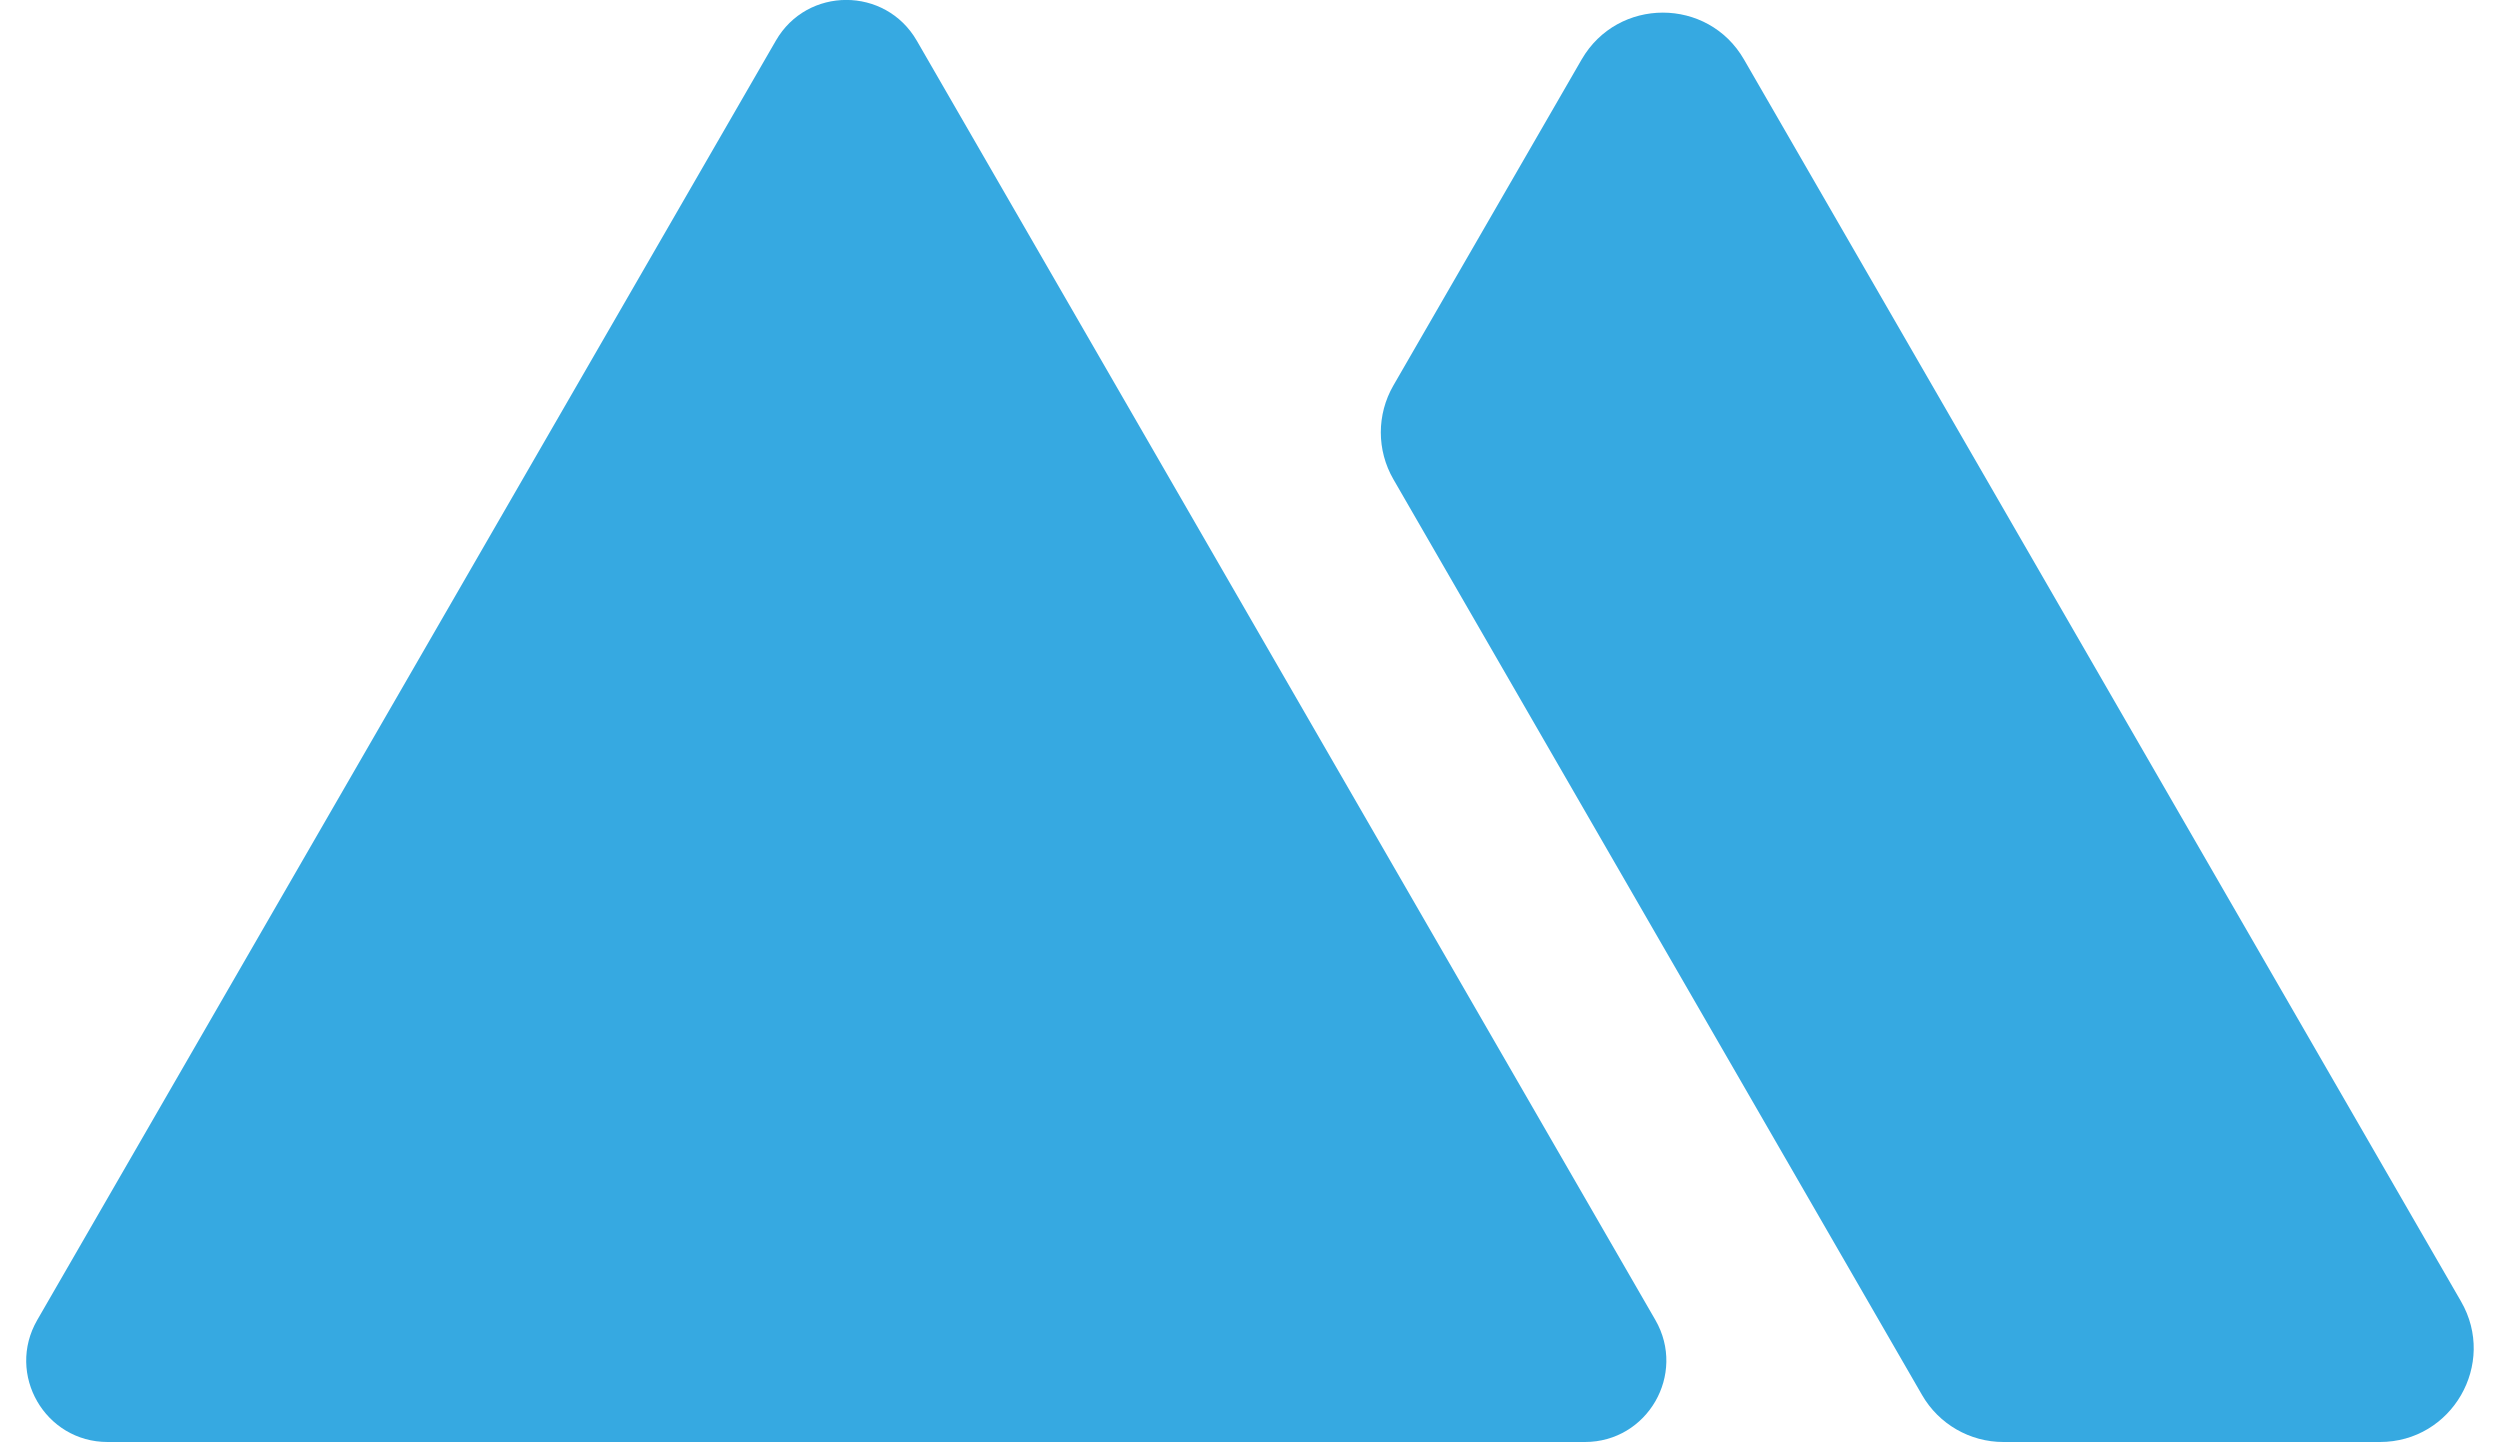
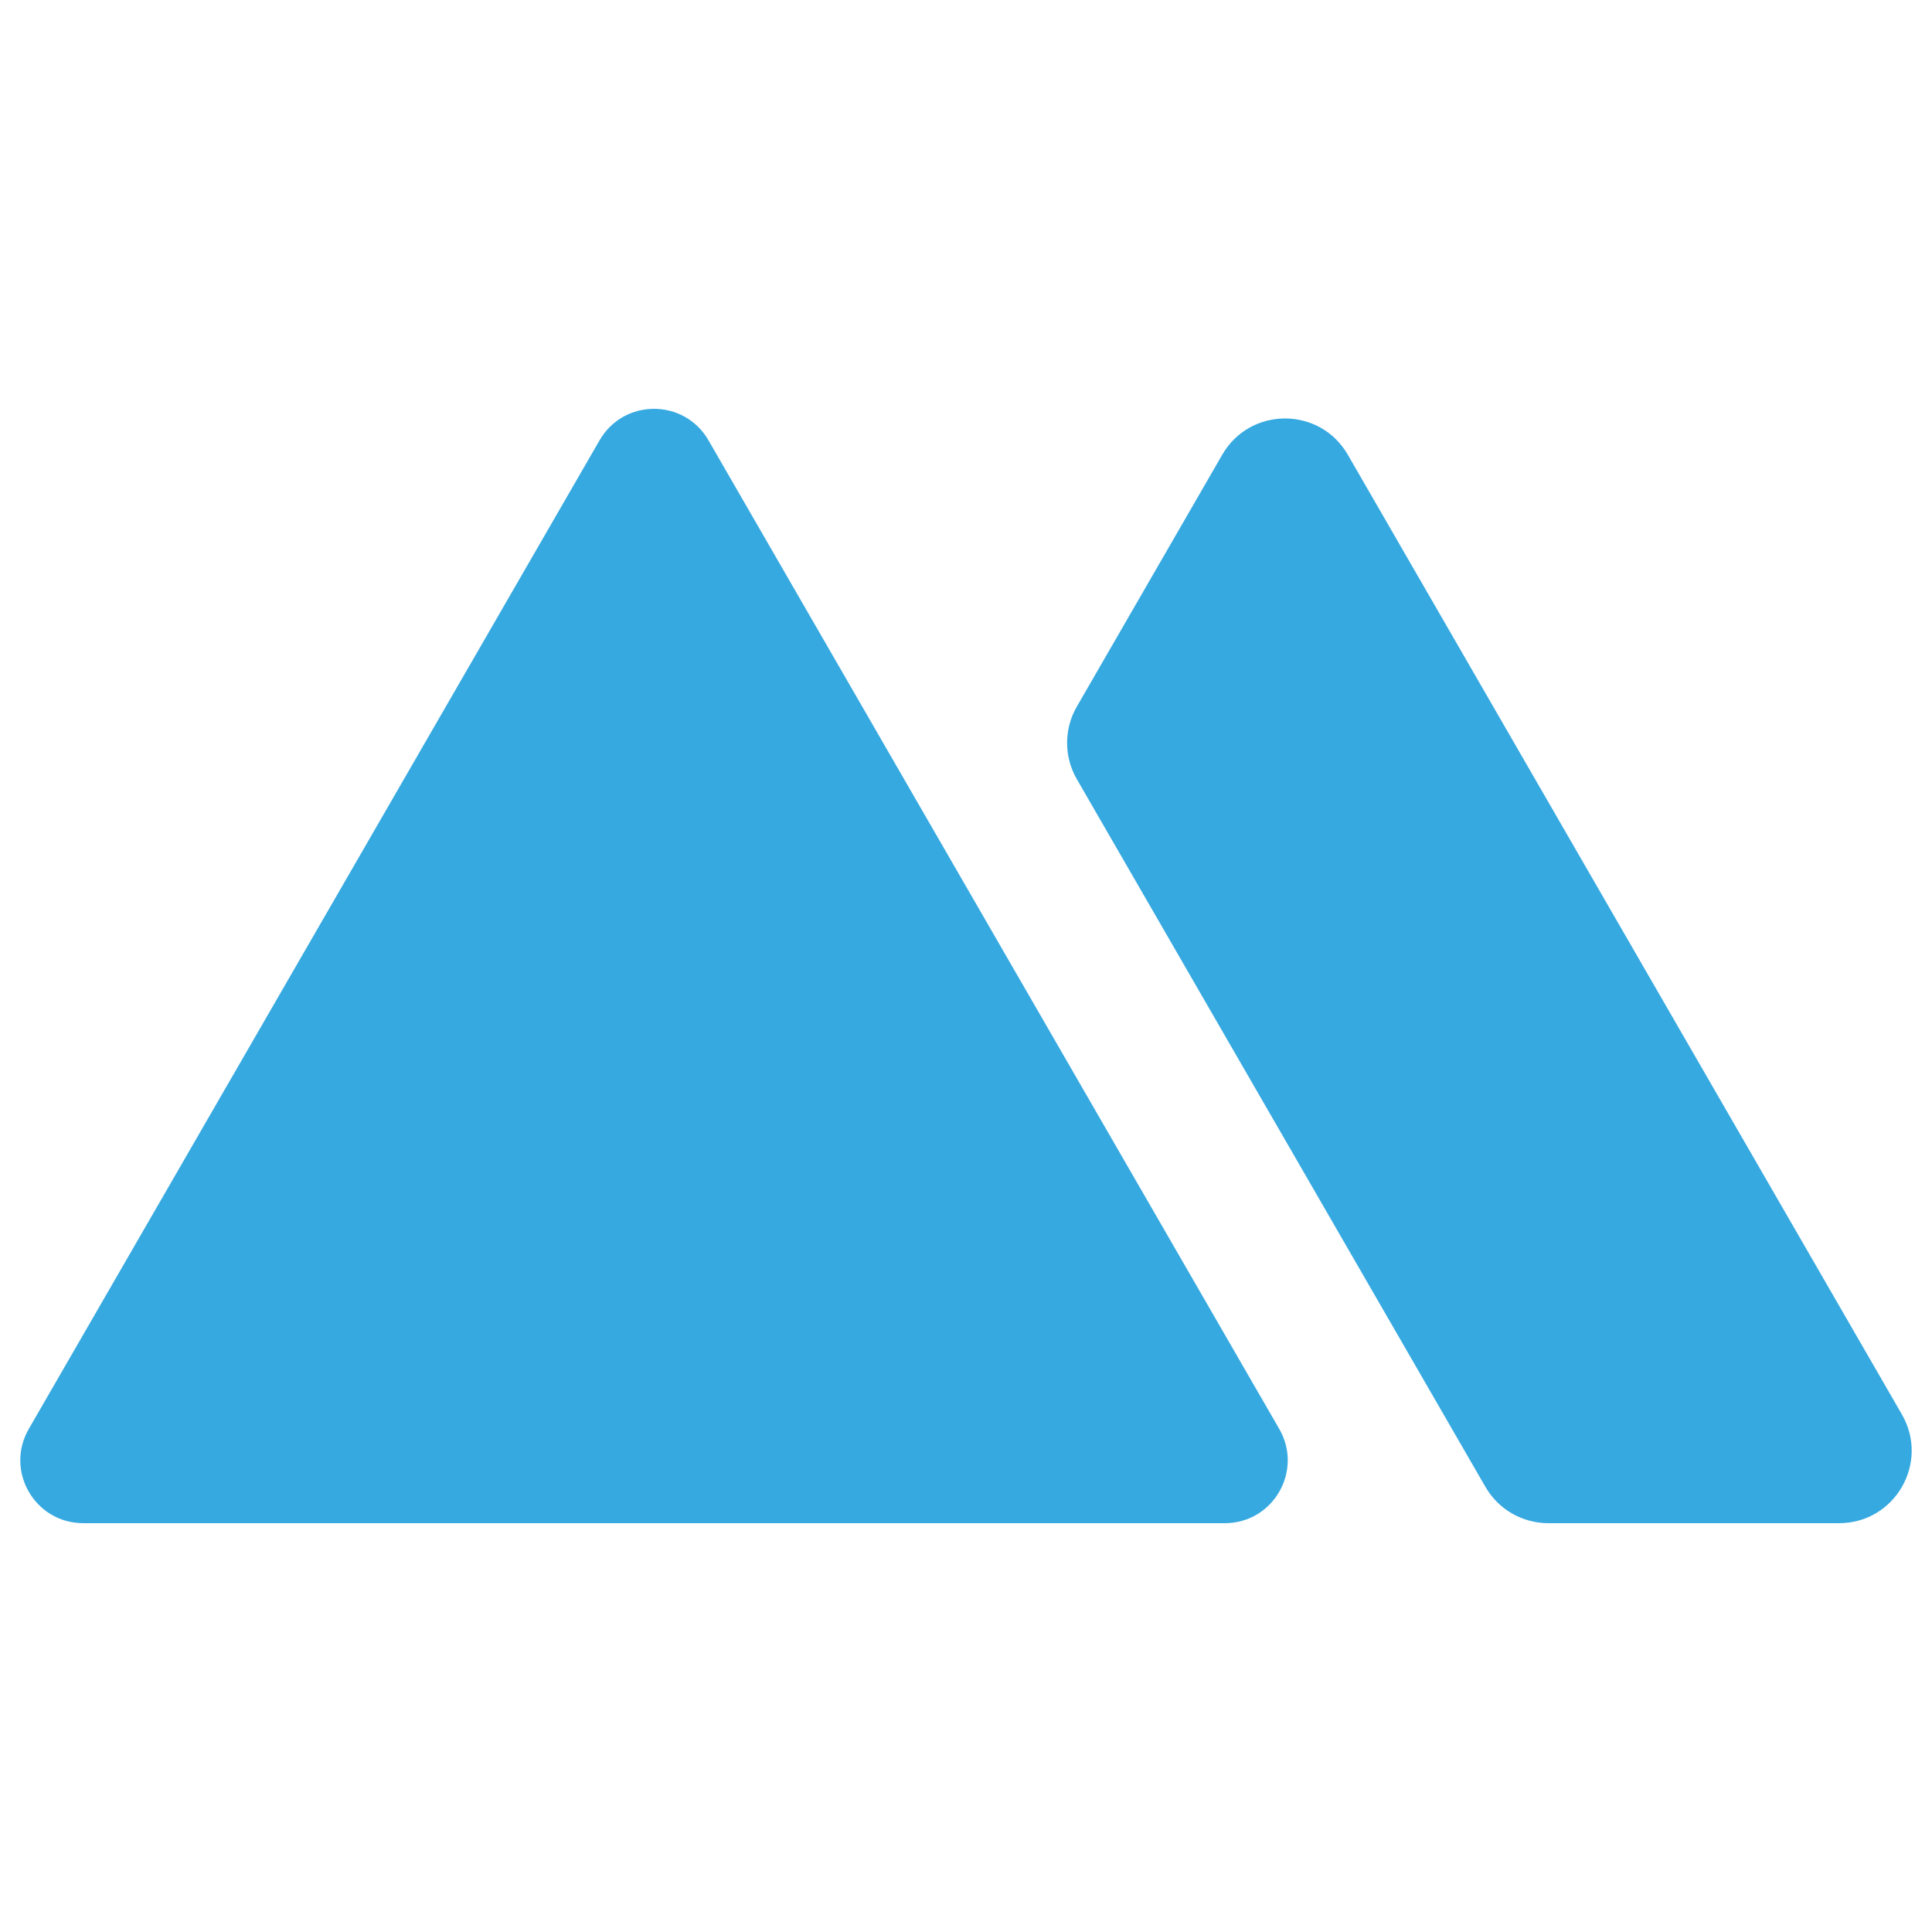
- <svg xmlns="http://www.w3.org/2000/svg" version="1.2" baseProfile="tiny-ps" id="Warstwa_1" viewBox="0 0 2000 1153.6" xml:space="preserve">
+ <svg xmlns="http://www.w3.org/2000/svg" id="Warstwa_1" data-name="Warstwa 1" viewBox="0 0 2000 2000">
+   <defs>
+     <style>
+       .cls-1 {
+         fill: #36a9e1;
+       }
+     </style>
+   </defs>
  <g id="sygnet">
-     <path fill="#36A9E1" d="M1267.9,1153.6H86.1c-50.1,0-81.4-54.2-56.3-97.6L620.7,32.5c25-43.4,87.6-43.4,112.7,0L1324.3,1056   C1349.3,1099.4,1318,1153.6,1267.9,1153.6z" />
-     <path fill="#36A9E1" d="M1903.9,1153.6h-301.2c-26.8,0-51.6-14.3-65-37.5l-423-732.7c-13.4-23.2-13.4-51.8,0-75l150.6-260.8   c28.9-50,101.1-50,129.9,0l573.6,993.5C1997.7,1091.1,1961.6,1153.6,1903.9,1153.6z" />
+     <path class="cls-1" d="m1267.94,1576.78H86.14c-50.07,0-81.37-54.2-56.33-97.57L620.71,455.74c25.04-43.36,87.62-43.36,112.66,0l590.9,1023.48c25.04,43.37-6.26,97.57-56.33,97.57Z" />
+     <path class="cls-1" d="m1903.86,1576.78h-301.15c-26.8,0-51.57-14.3-64.97-37.51l-423.04-732.73c-13.4-23.21-13.4-51.81,0-75.03l150.58-260.8c28.88-50.02,101.07-50.02,129.95,0l573.61,993.53c28.87,50.02-7.22,112.54-64.98,112.54Z" />
  </g>
</svg>
